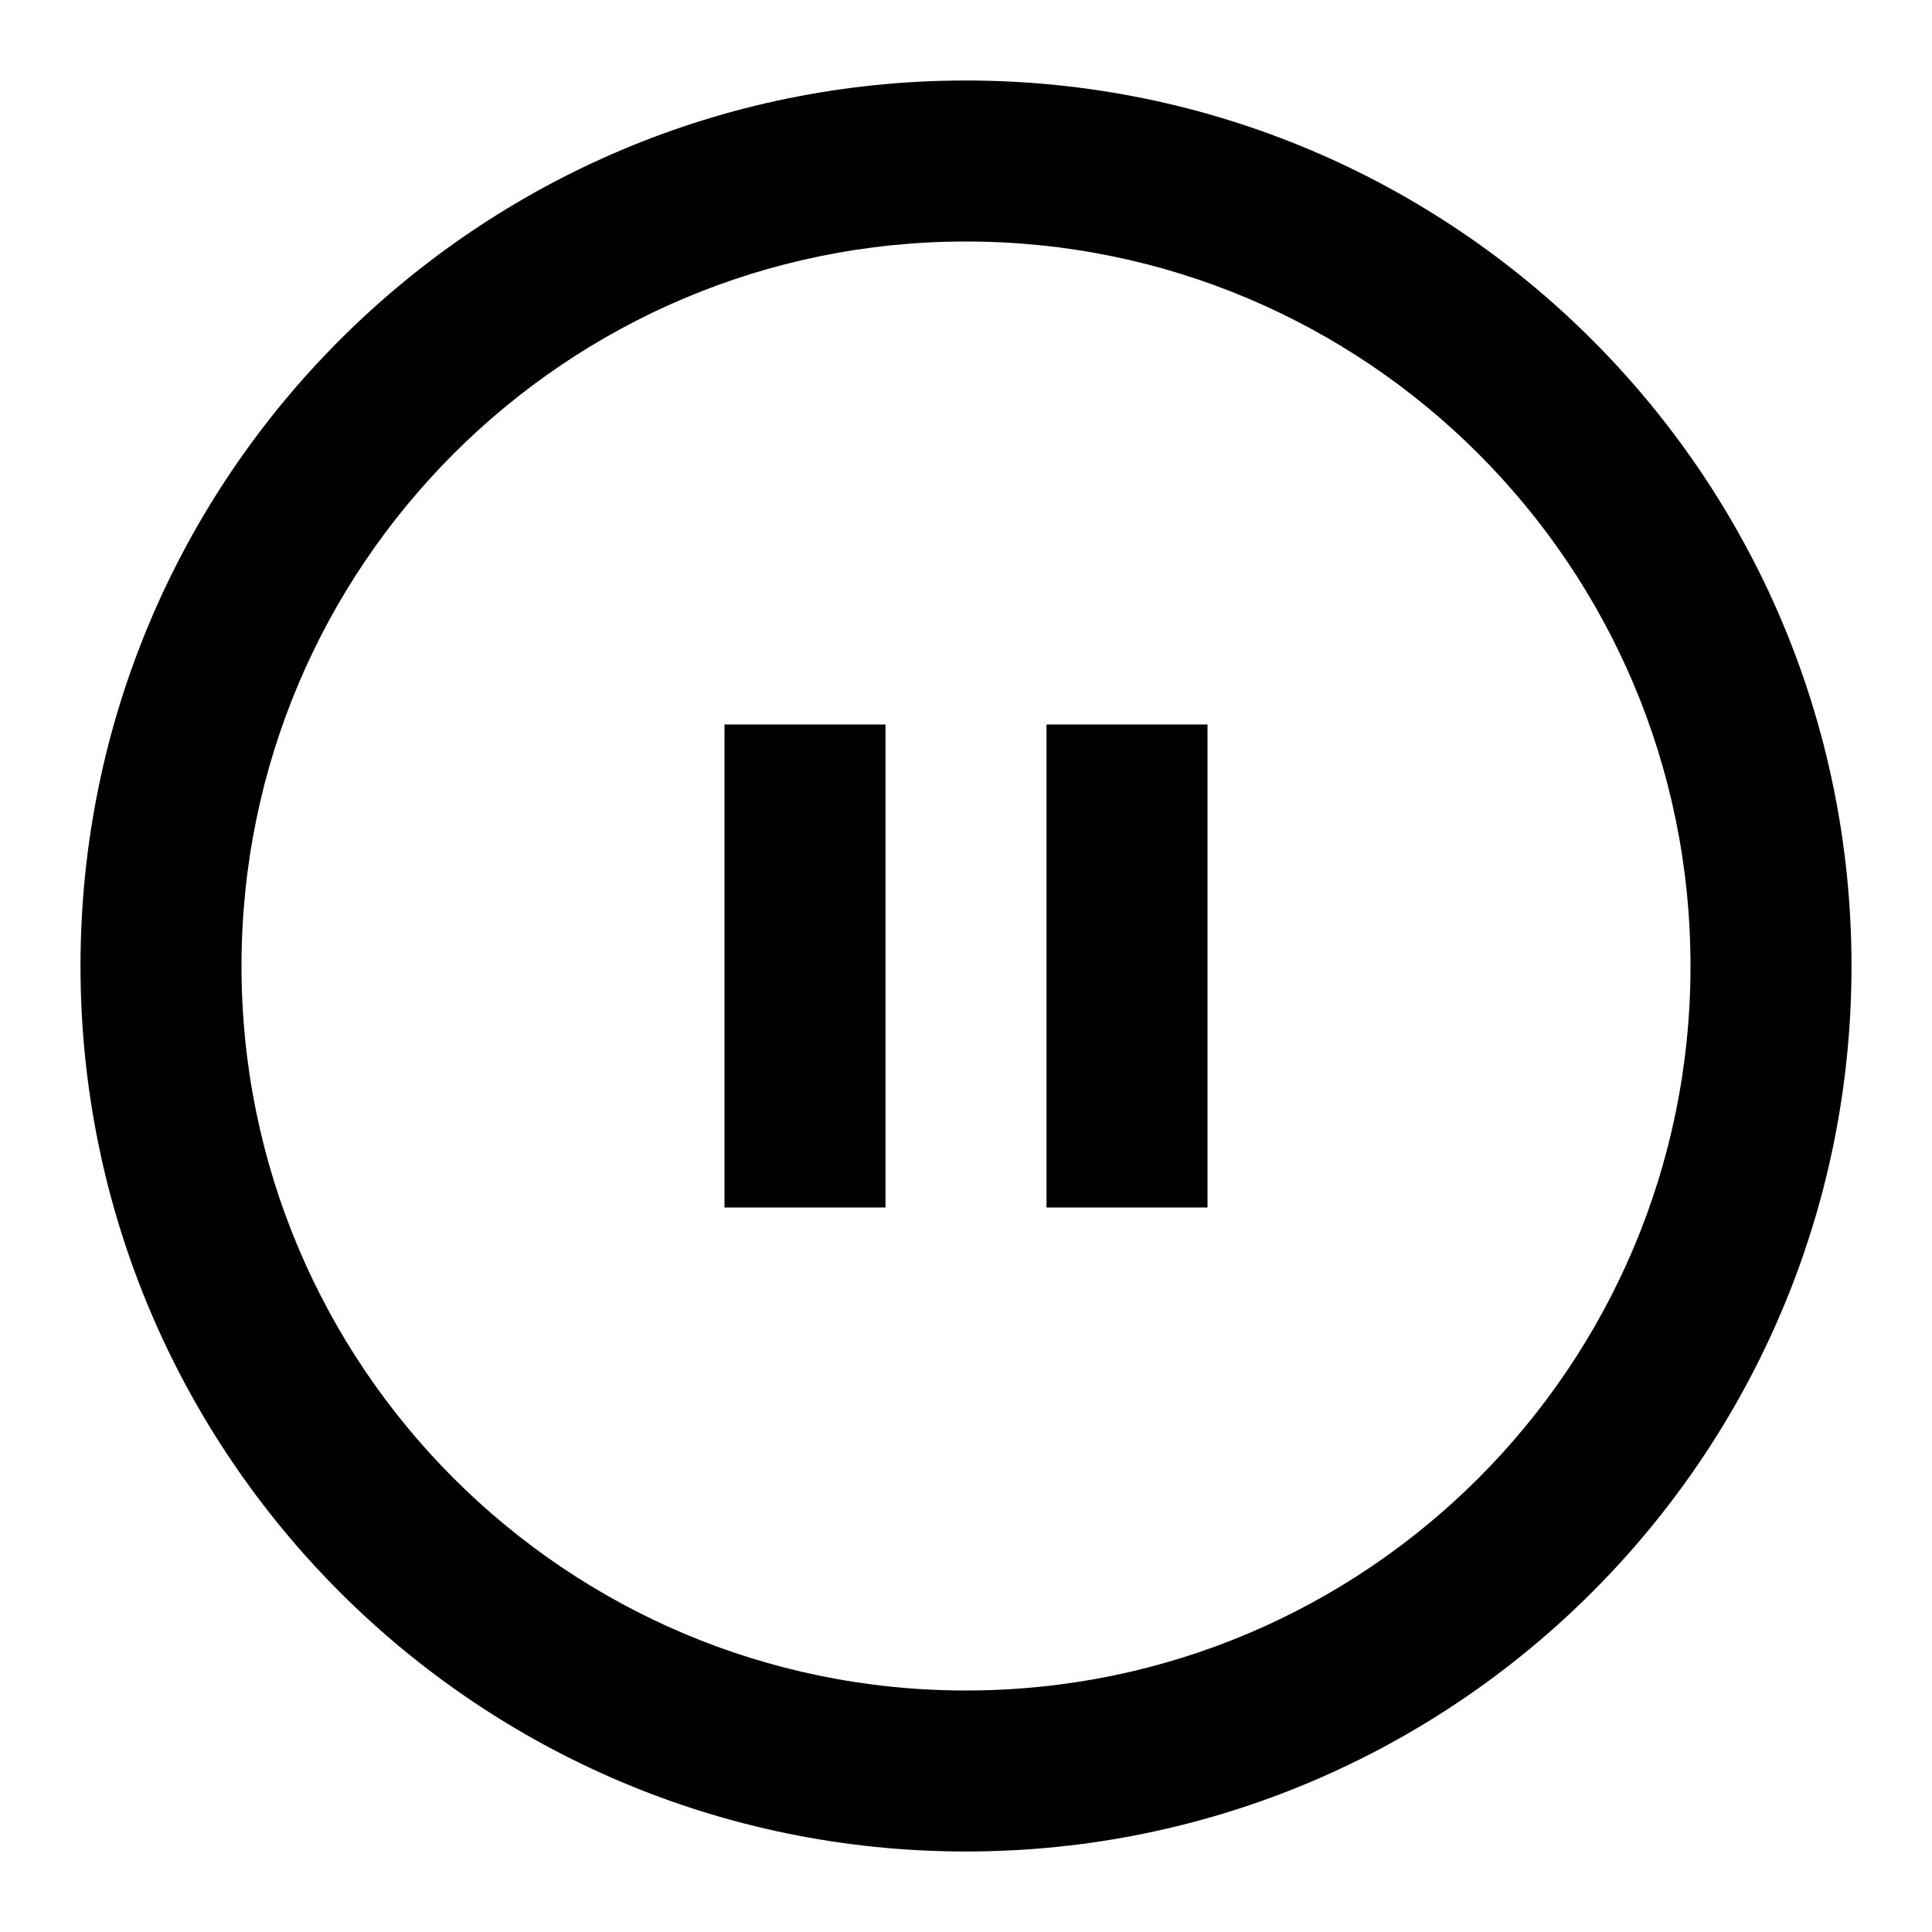
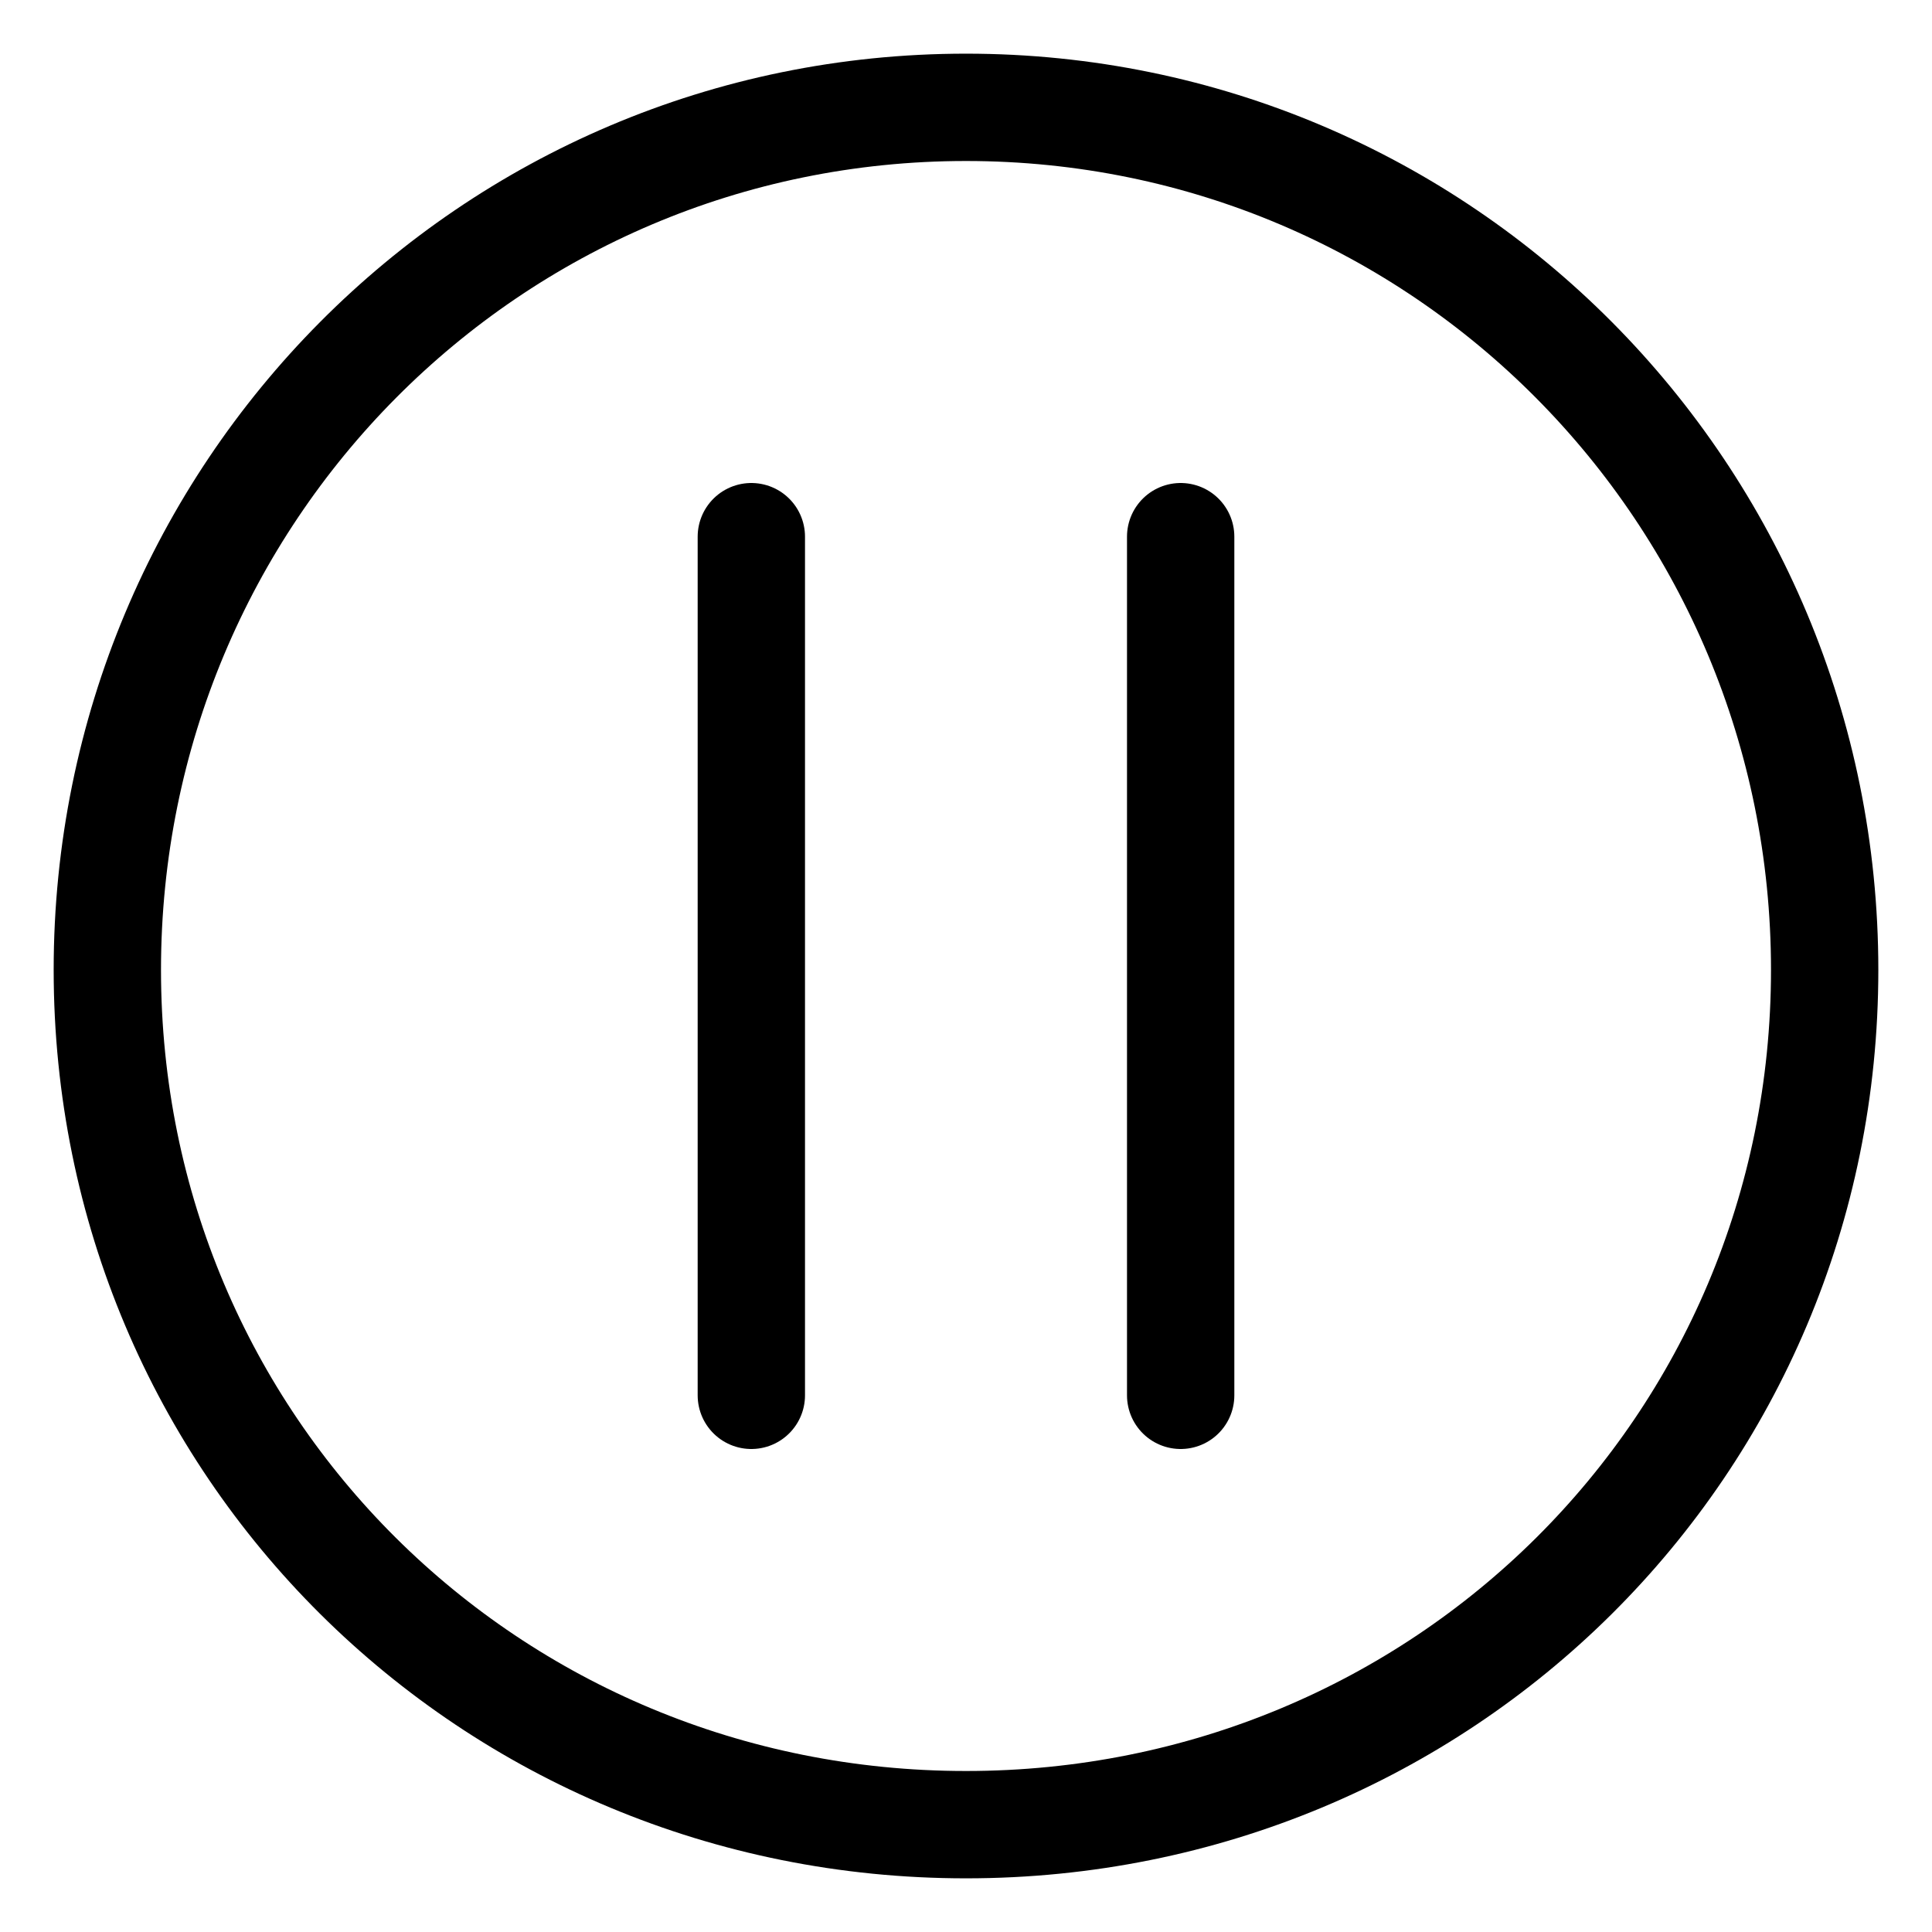
- <svg xmlns="http://www.w3.org/2000/svg" width="24" height="24" viewBox="0 0 24 24" fill="none">
-   <path d="M9 9H11V15H9V9Z" fill="currentColor" />
-   <path d="M15 15H13V9H15V15Z" fill="currentColor" />
-   <path fill-rule="evenodd" clip-rule="evenodd" d="M23 12C23 18.075 18.075 23 12 23C5.925 23 1 18.075 1 12C1 5.925 5.925 1 12 1C18.075 1 23 5.925 23 12ZM21 12C21 16.971 16.971 21 12 21C7.029 21 3 16.971 3 12C3 7.029 7.029 3 12 3C16.971 3 21 7.029 21 12Z" fill="currentColor" />
+ <svg xmlns="http://www.w3.org/2000/svg" width="18" height="18" viewBox="0 0 18 18" fill="none">
+   <path fill-rule="evenodd" clip-rule="evenodd" d="M9 17C13.438 17 17 13.474 17 9.036C17 4.598 13.438 1 9 1C4.562 1 1 4.598 1 9.036C1 13.474 4.562 17 9 17Z" stroke="currentColor" stroke-linecap="round" stroke-linejoin="round" />
+   <path d="M11 5L11 13" stroke="currentColor" stroke-linecap="round" stroke-linejoin="round" />
+   <path d="M7 5L7 13" stroke="currentColor" stroke-linecap="round" stroke-linejoin="round" />
</svg>
